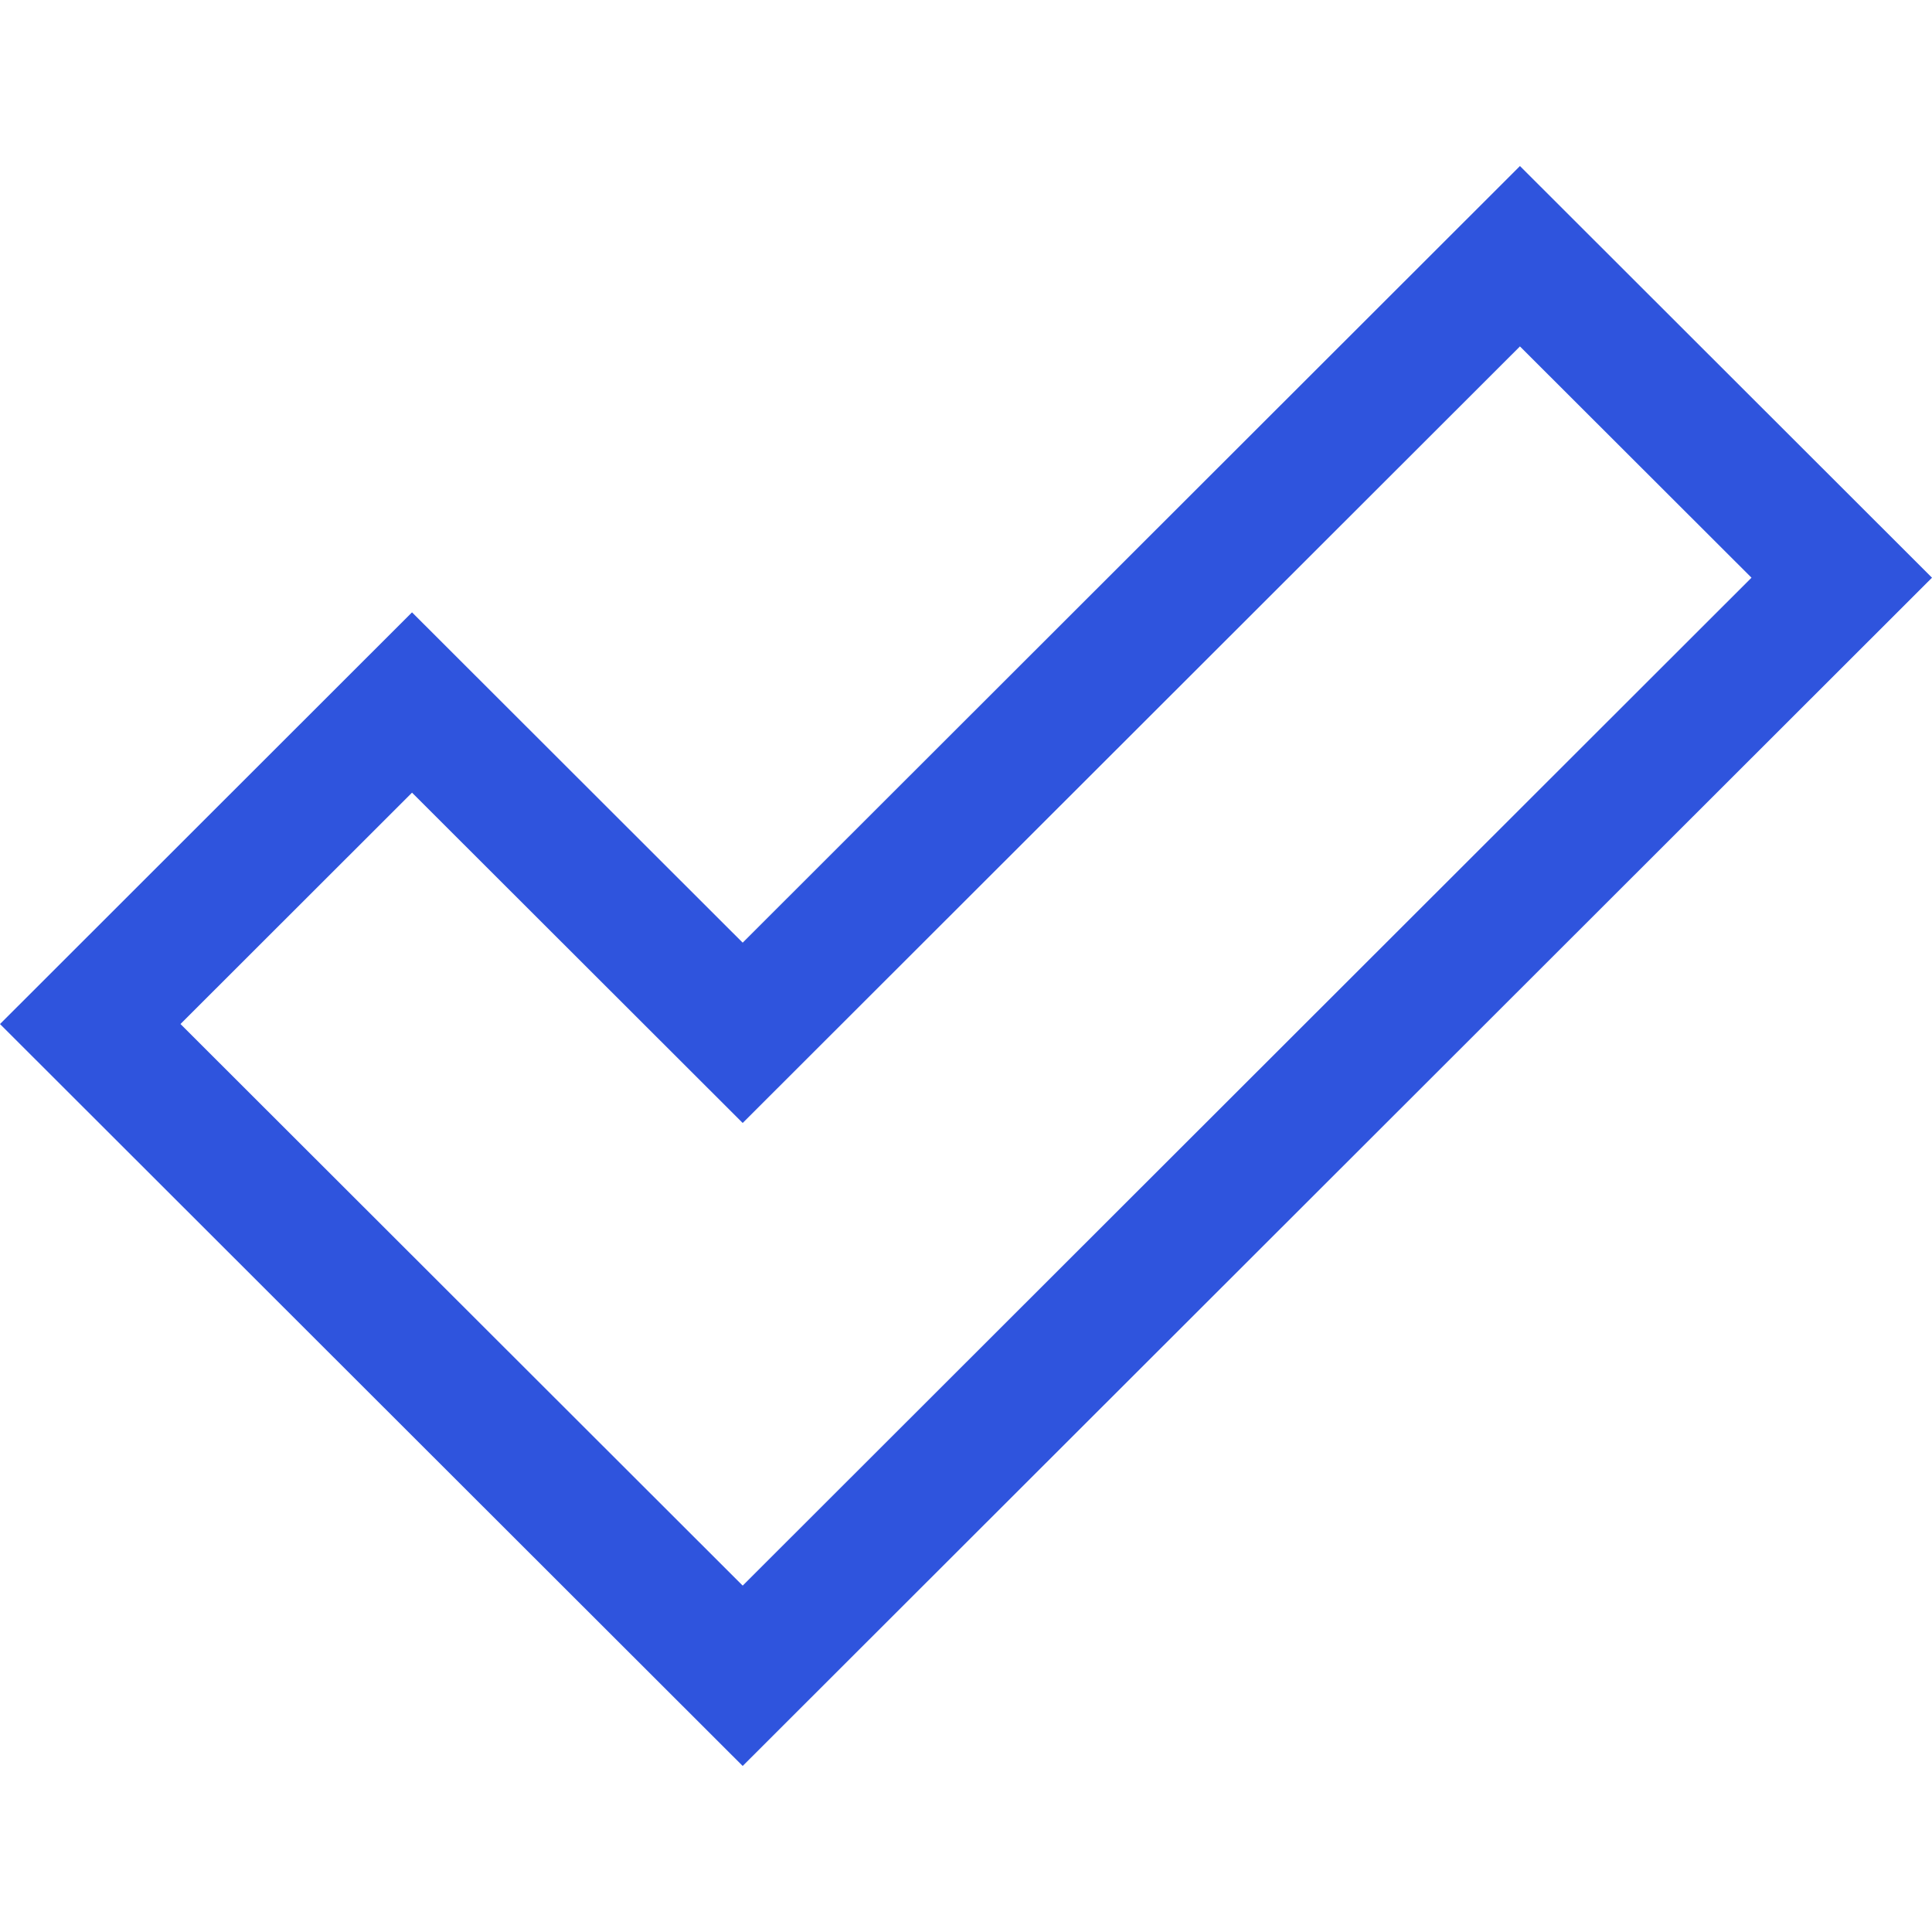
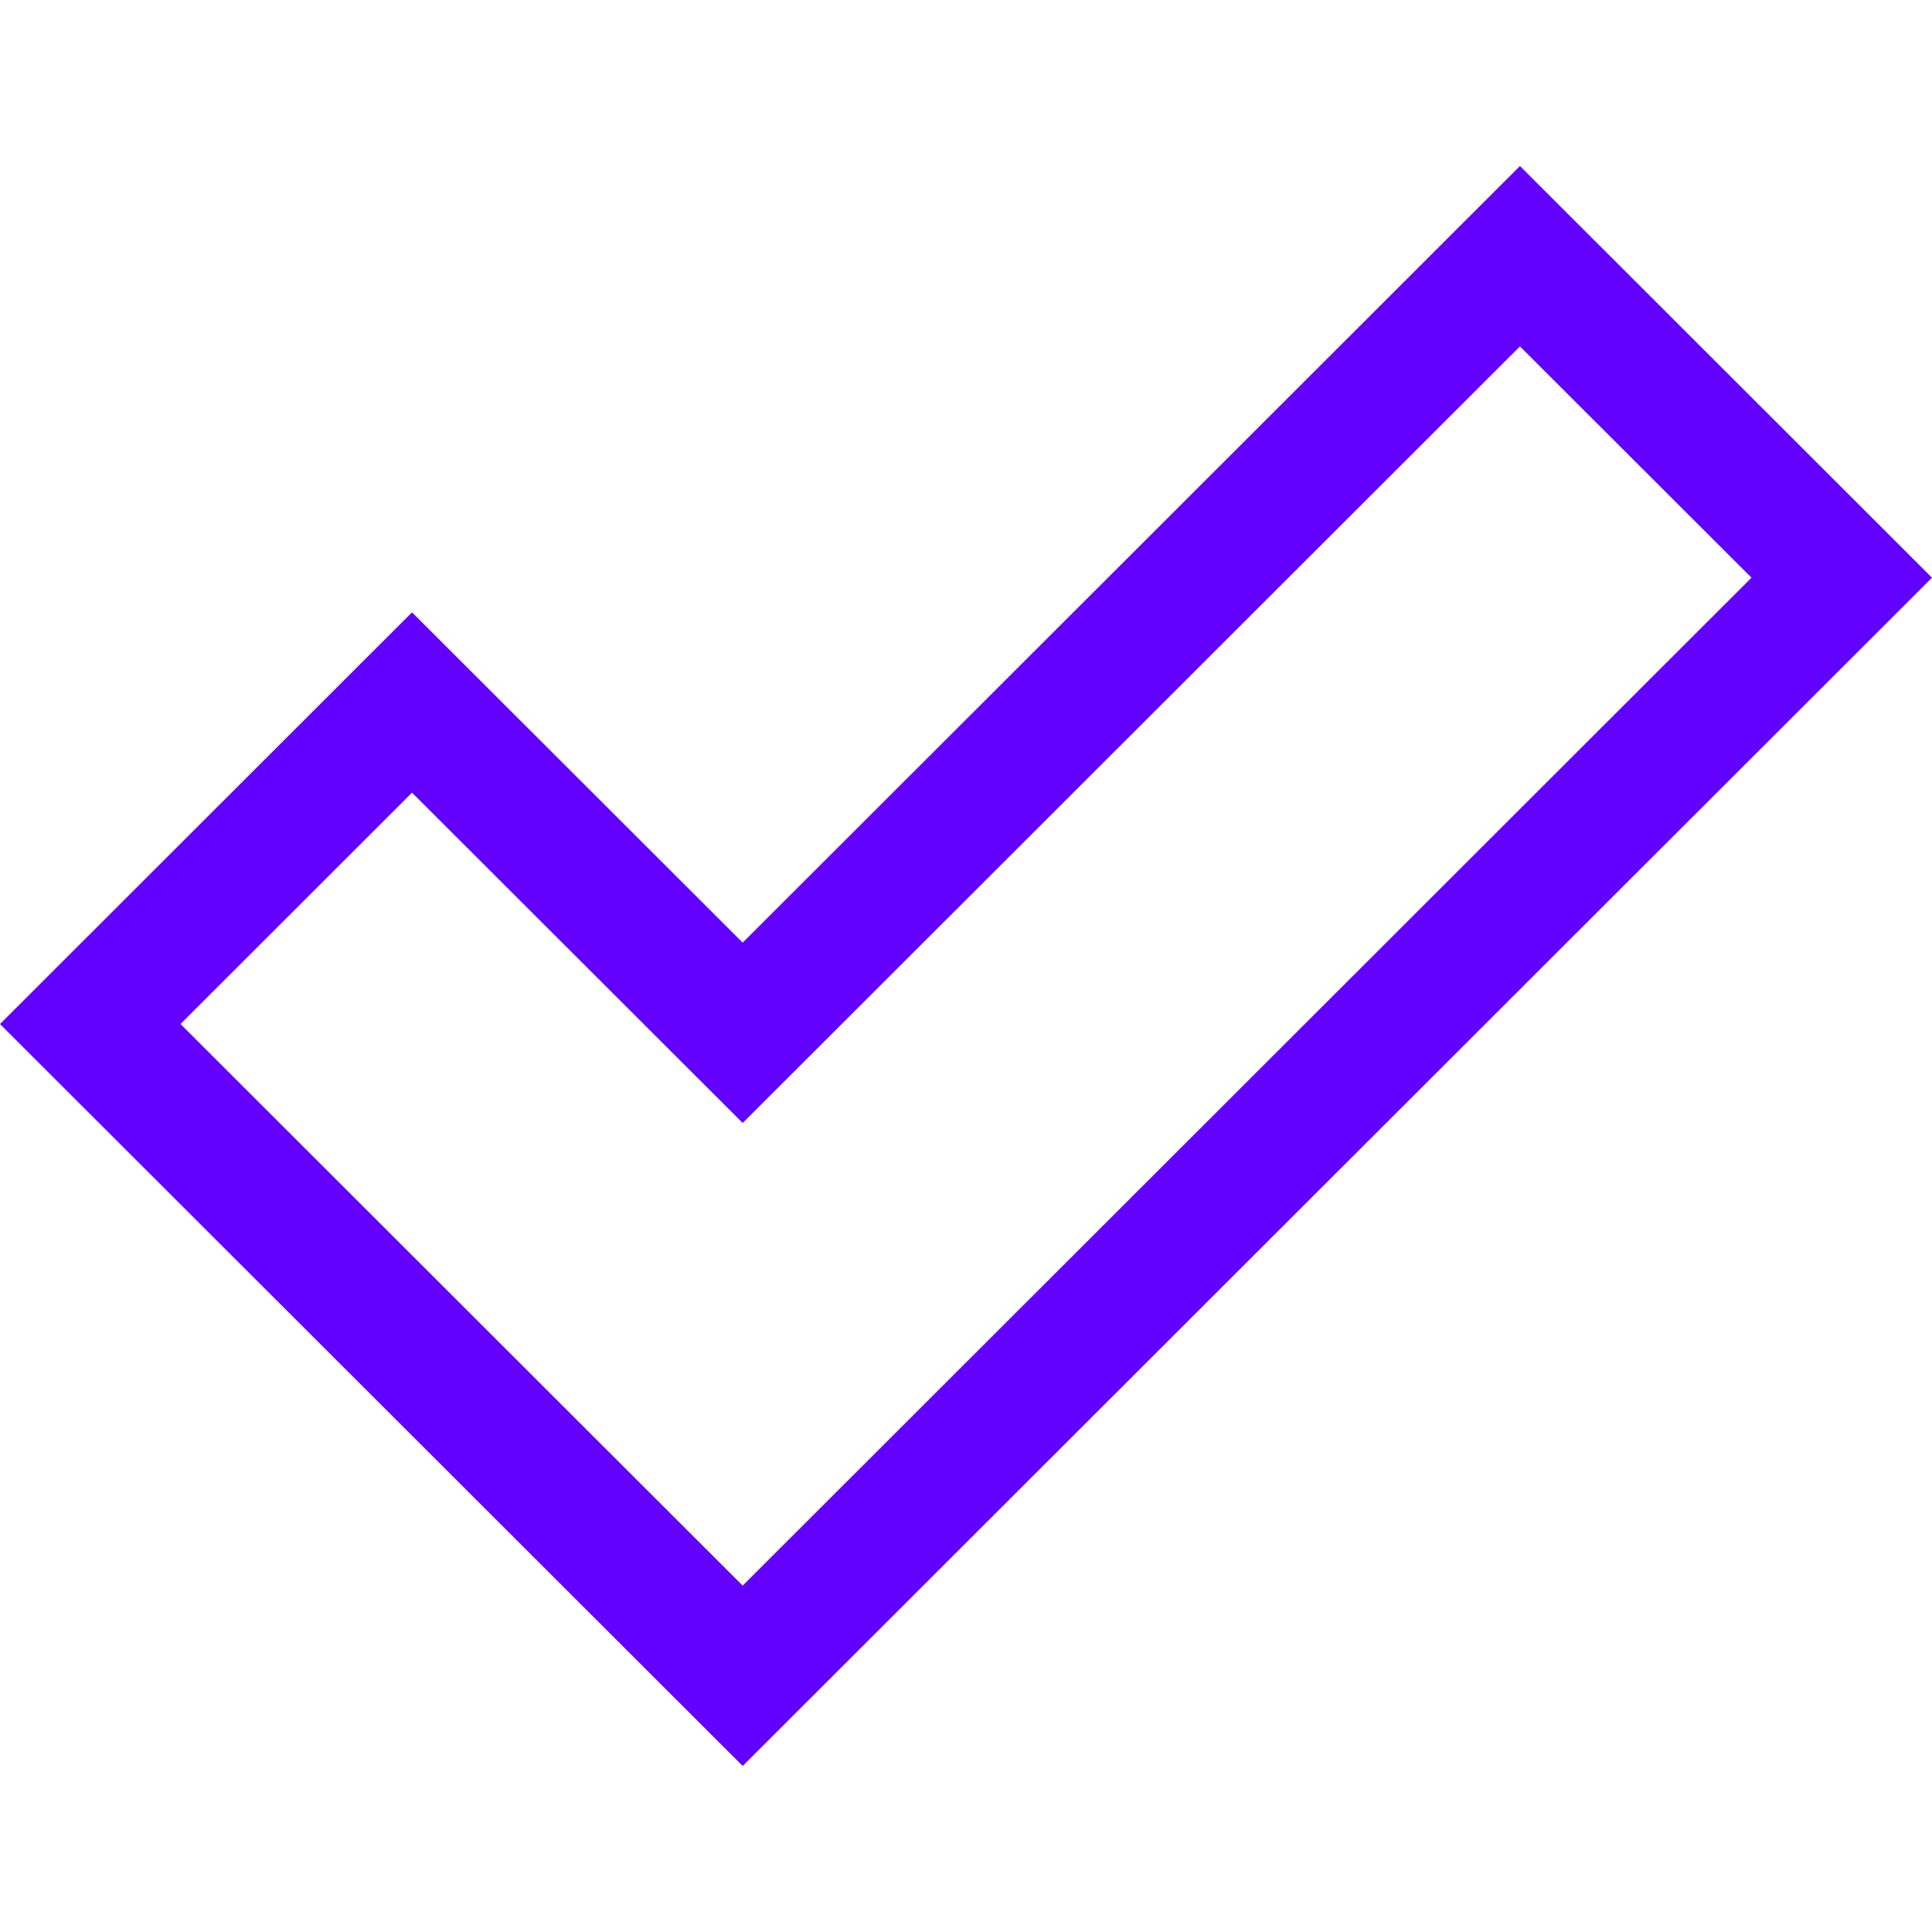
<svg xmlns="http://www.w3.org/2000/svg" preserveAspectRatio="xMidYMid meet" data-bbox="36 47 128 106" viewBox="36 47 128 106" height="200" width="200" data-type="color" role="presentation" aria-hidden="true">
-   <defs>
-     <style>#comp-jvqn86yn svg [data-color="1"] {fill: #6201FF;}</style>
-   </defs>
  <g>
-     <path d="M136.701 58.951l15.34 15.323-66.836 66.777-37.247-37.207 15.34-15.328L85.205 110.4l51.496-51.449zm0-11.951L85.204 98.454 63.297 76.569 36 103.846 85.205 153 164 74.274 136.701 47z" fill="#2F54DD" data-color="1" />
+     <path d="M136.701 58.951l15.34 15.323-66.836 66.777-37.247-37.207 15.34-15.328L85.205 110.4l51.496-51.449zm0-11.951L85.204 98.454 63.297 76.569 36 103.846 85.205 153 164 74.274 136.701 47z" fill="#6201FF" data-color="1" />
  </g>
</svg>
